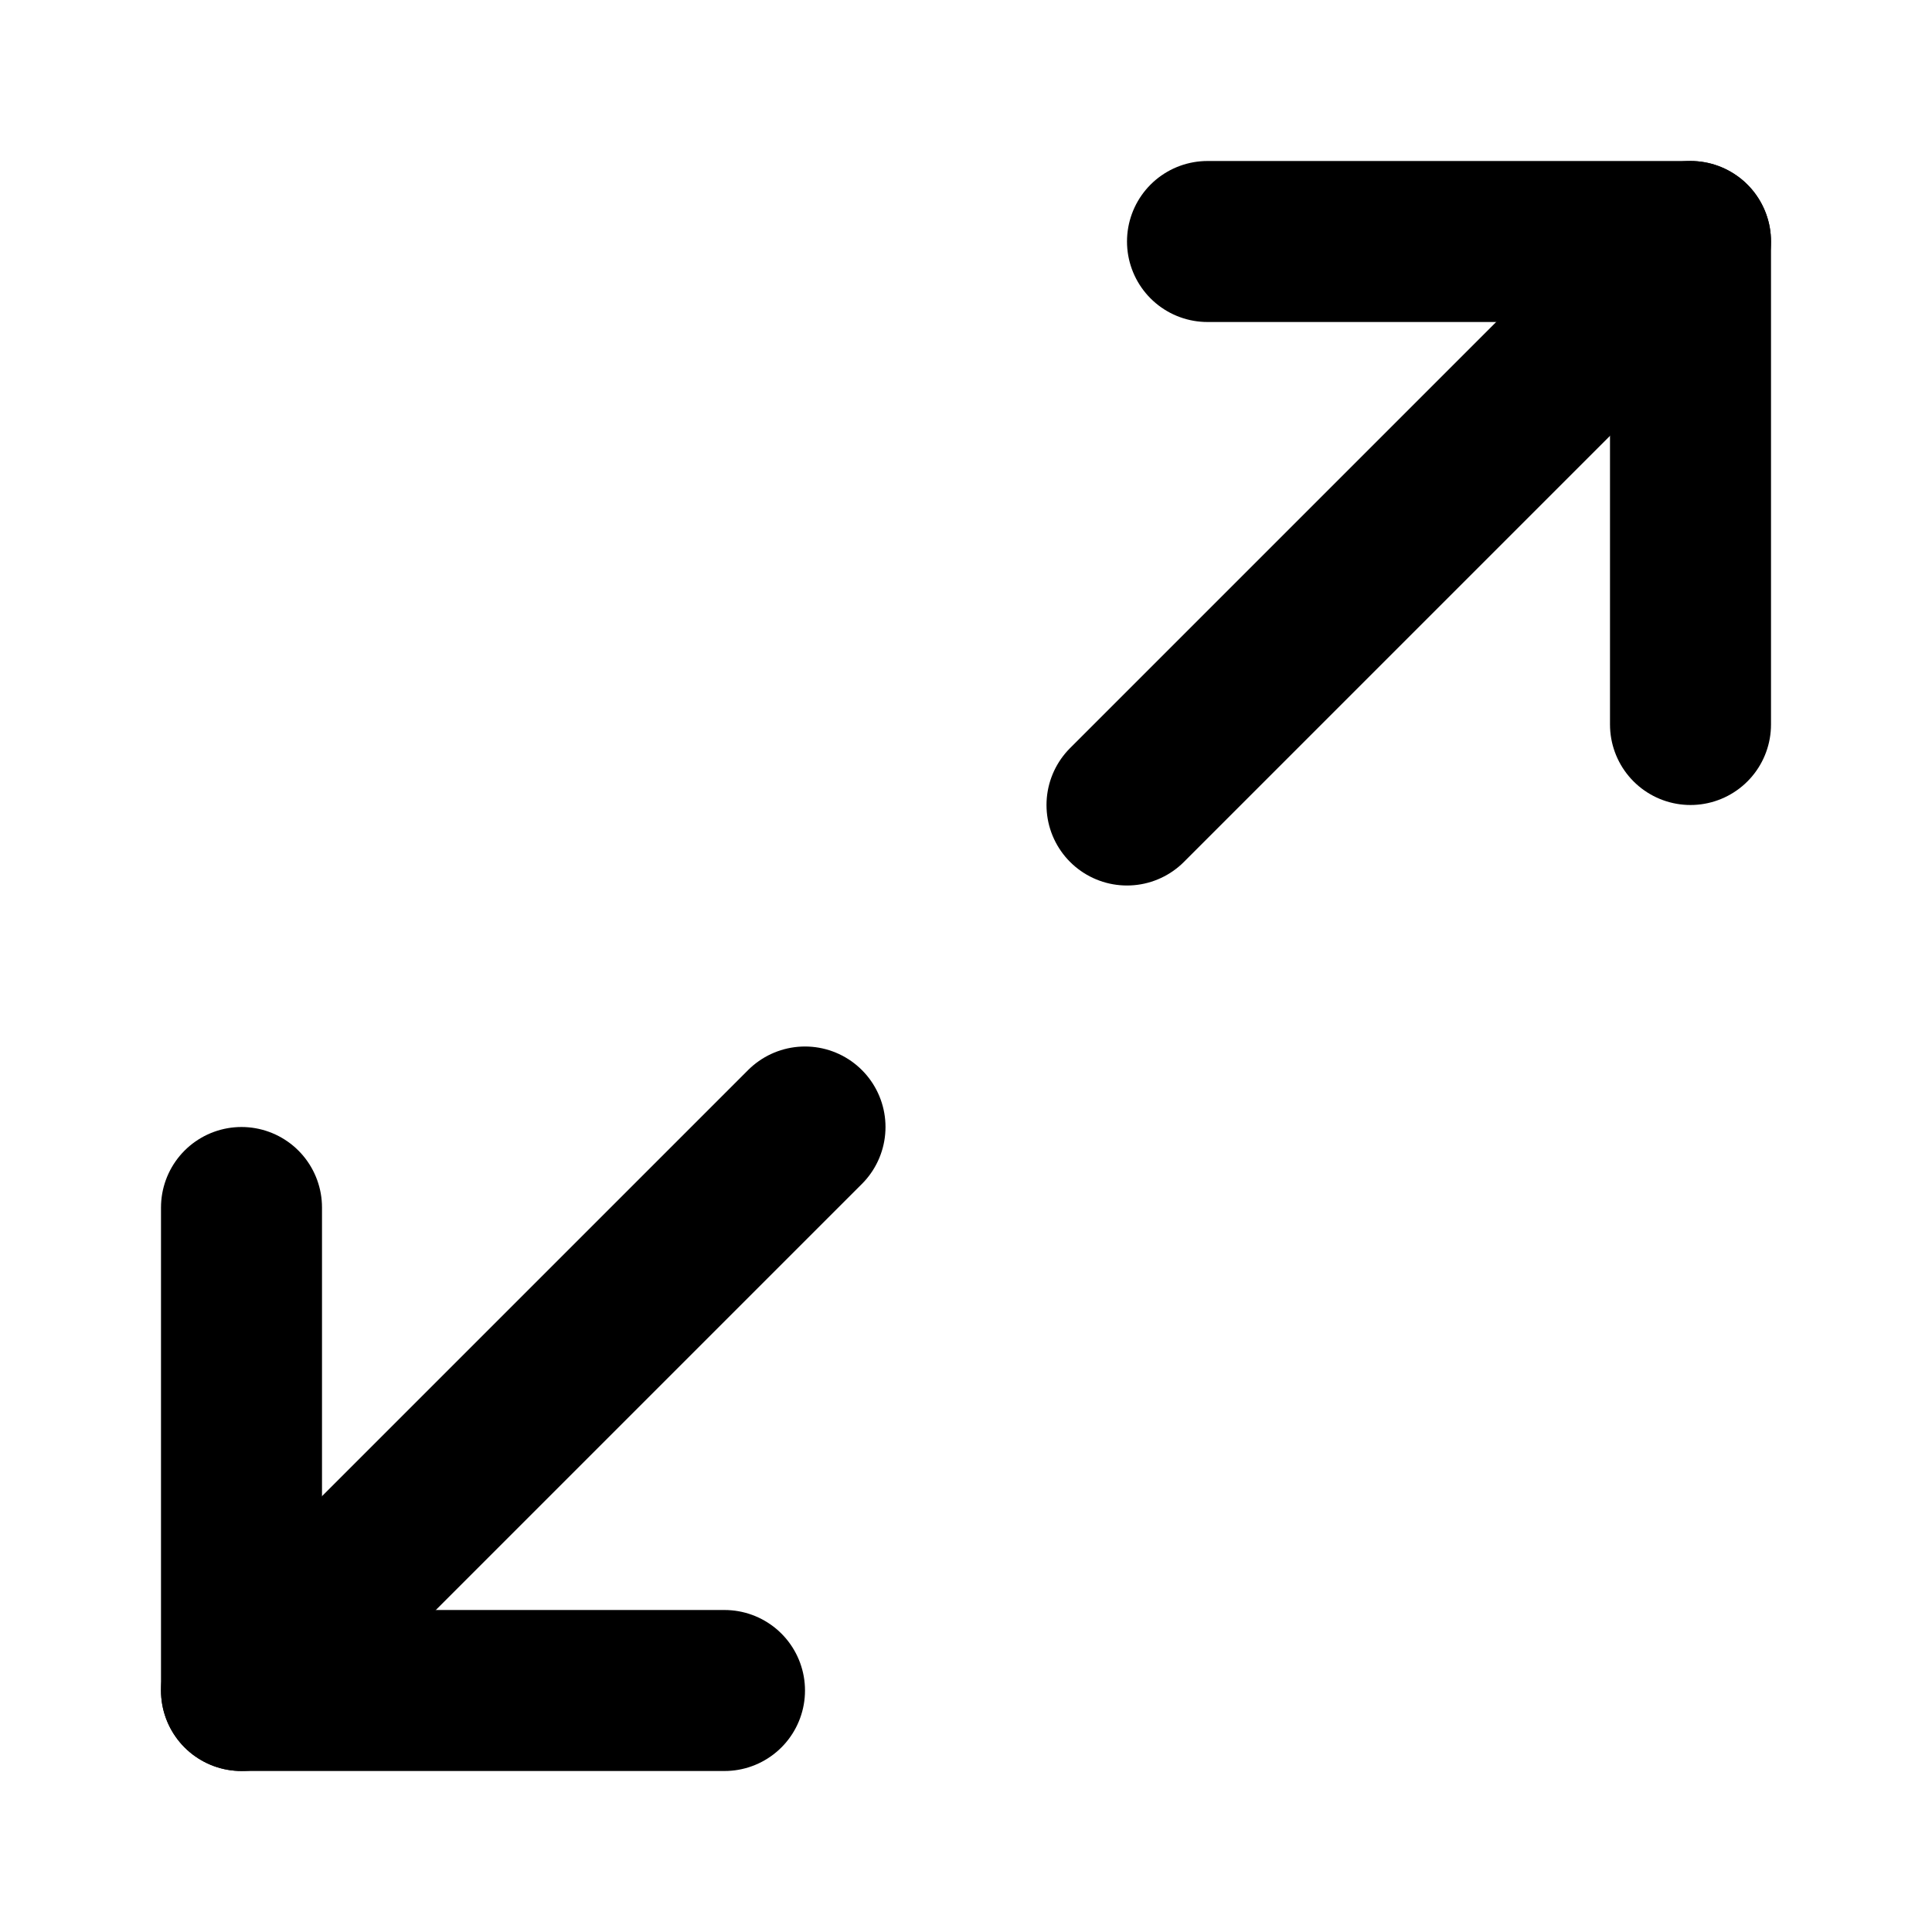
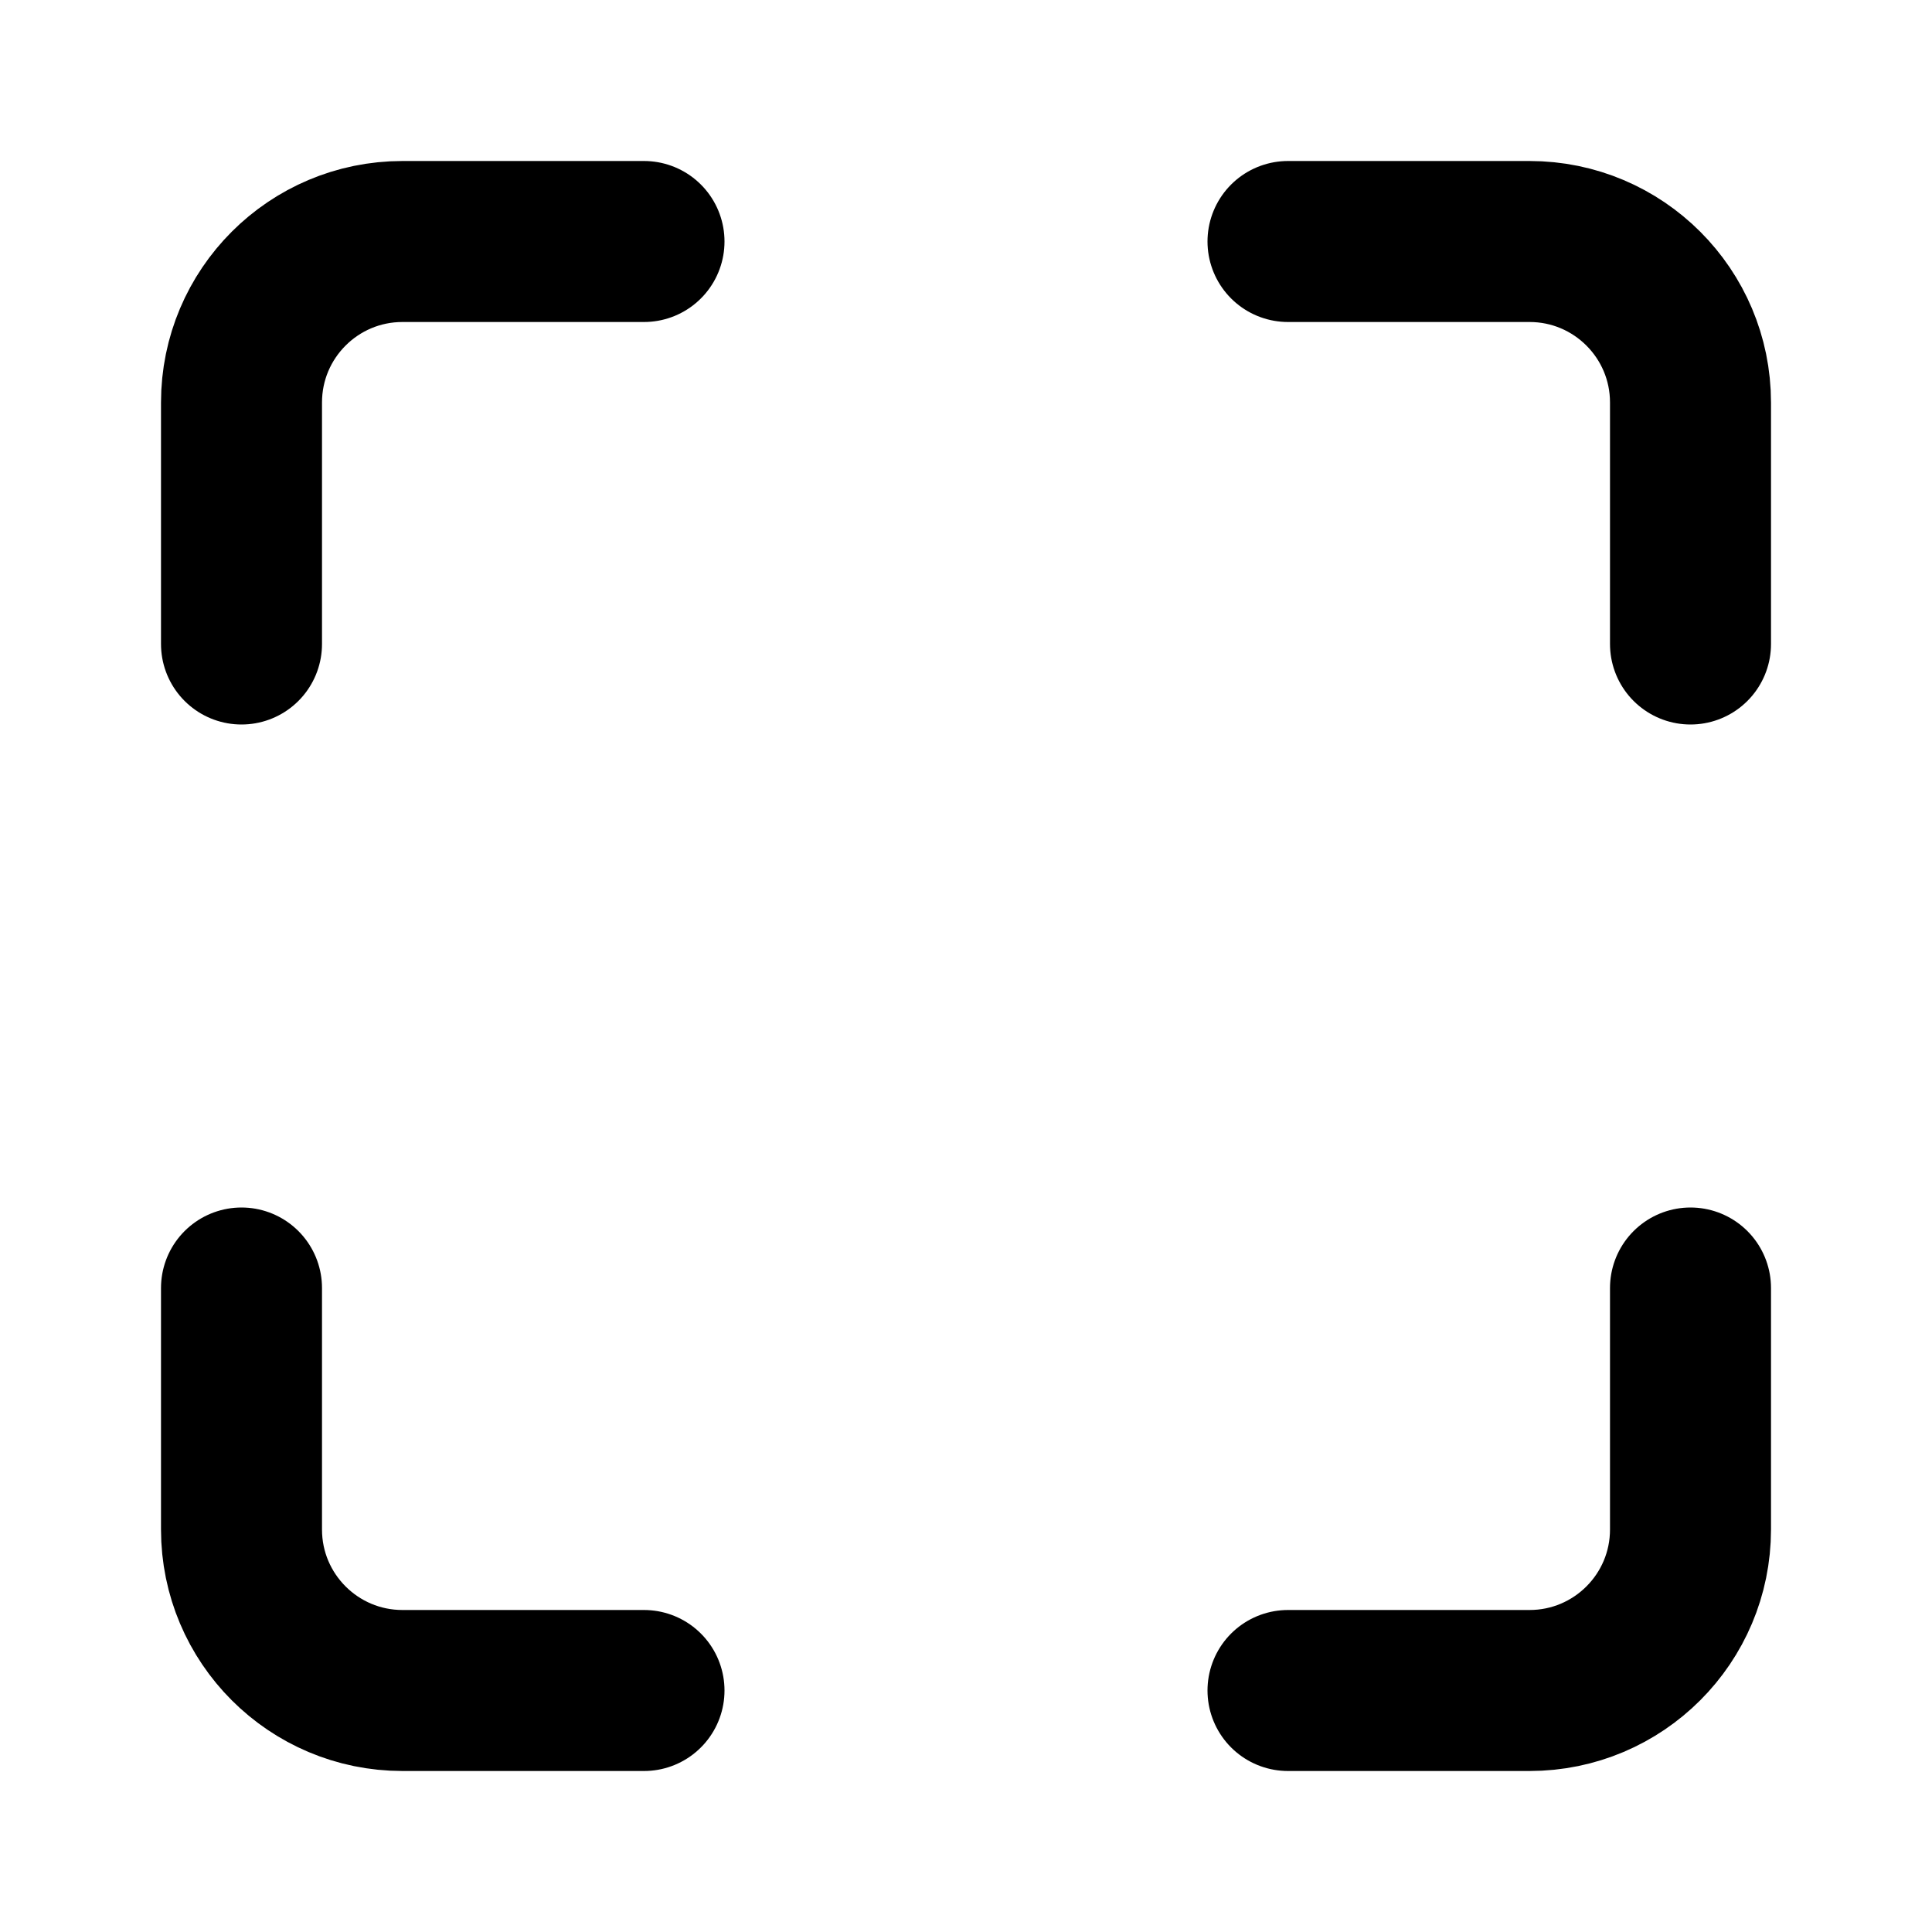
- <svg xmlns="http://www.w3.org/2000/svg" width="24" height="24" viewBox="0 0 24 24" fill="none" stroke="#000000" stroke-width="2" stroke-linecap="round" stroke-linejoin="round" class="lucide lucide-maximize2-icon lucide-maximize-2">
-   <path d="M15 3h6v6" />
-   <path d="m21 3-7 7" />
-   <path d="m3 21 7-7" />
-   <path d="M9 21H3v-6" />
+ <svg xmlns="http://www.w3.org/2000/svg" width="24" height="24" viewBox="0 0 24 24" fill="none" stroke="#000000" stroke-width="2" stroke-linecap="round" stroke-linejoin="round" class="lucide lucide-maximize-icon lucide-maximize">
+   <path d="M8 3H5a2 2 0 0 0-2 2v3" />
+   <path d="M21 8V5a2 2 0 0 0-2-2h-3" />
+   <path d="M3 16v3a2 2 0 0 0 2 2h3" />
+   <path d="M16 21h3a2 2 0 0 0 2-2v-3" />
</svg>
